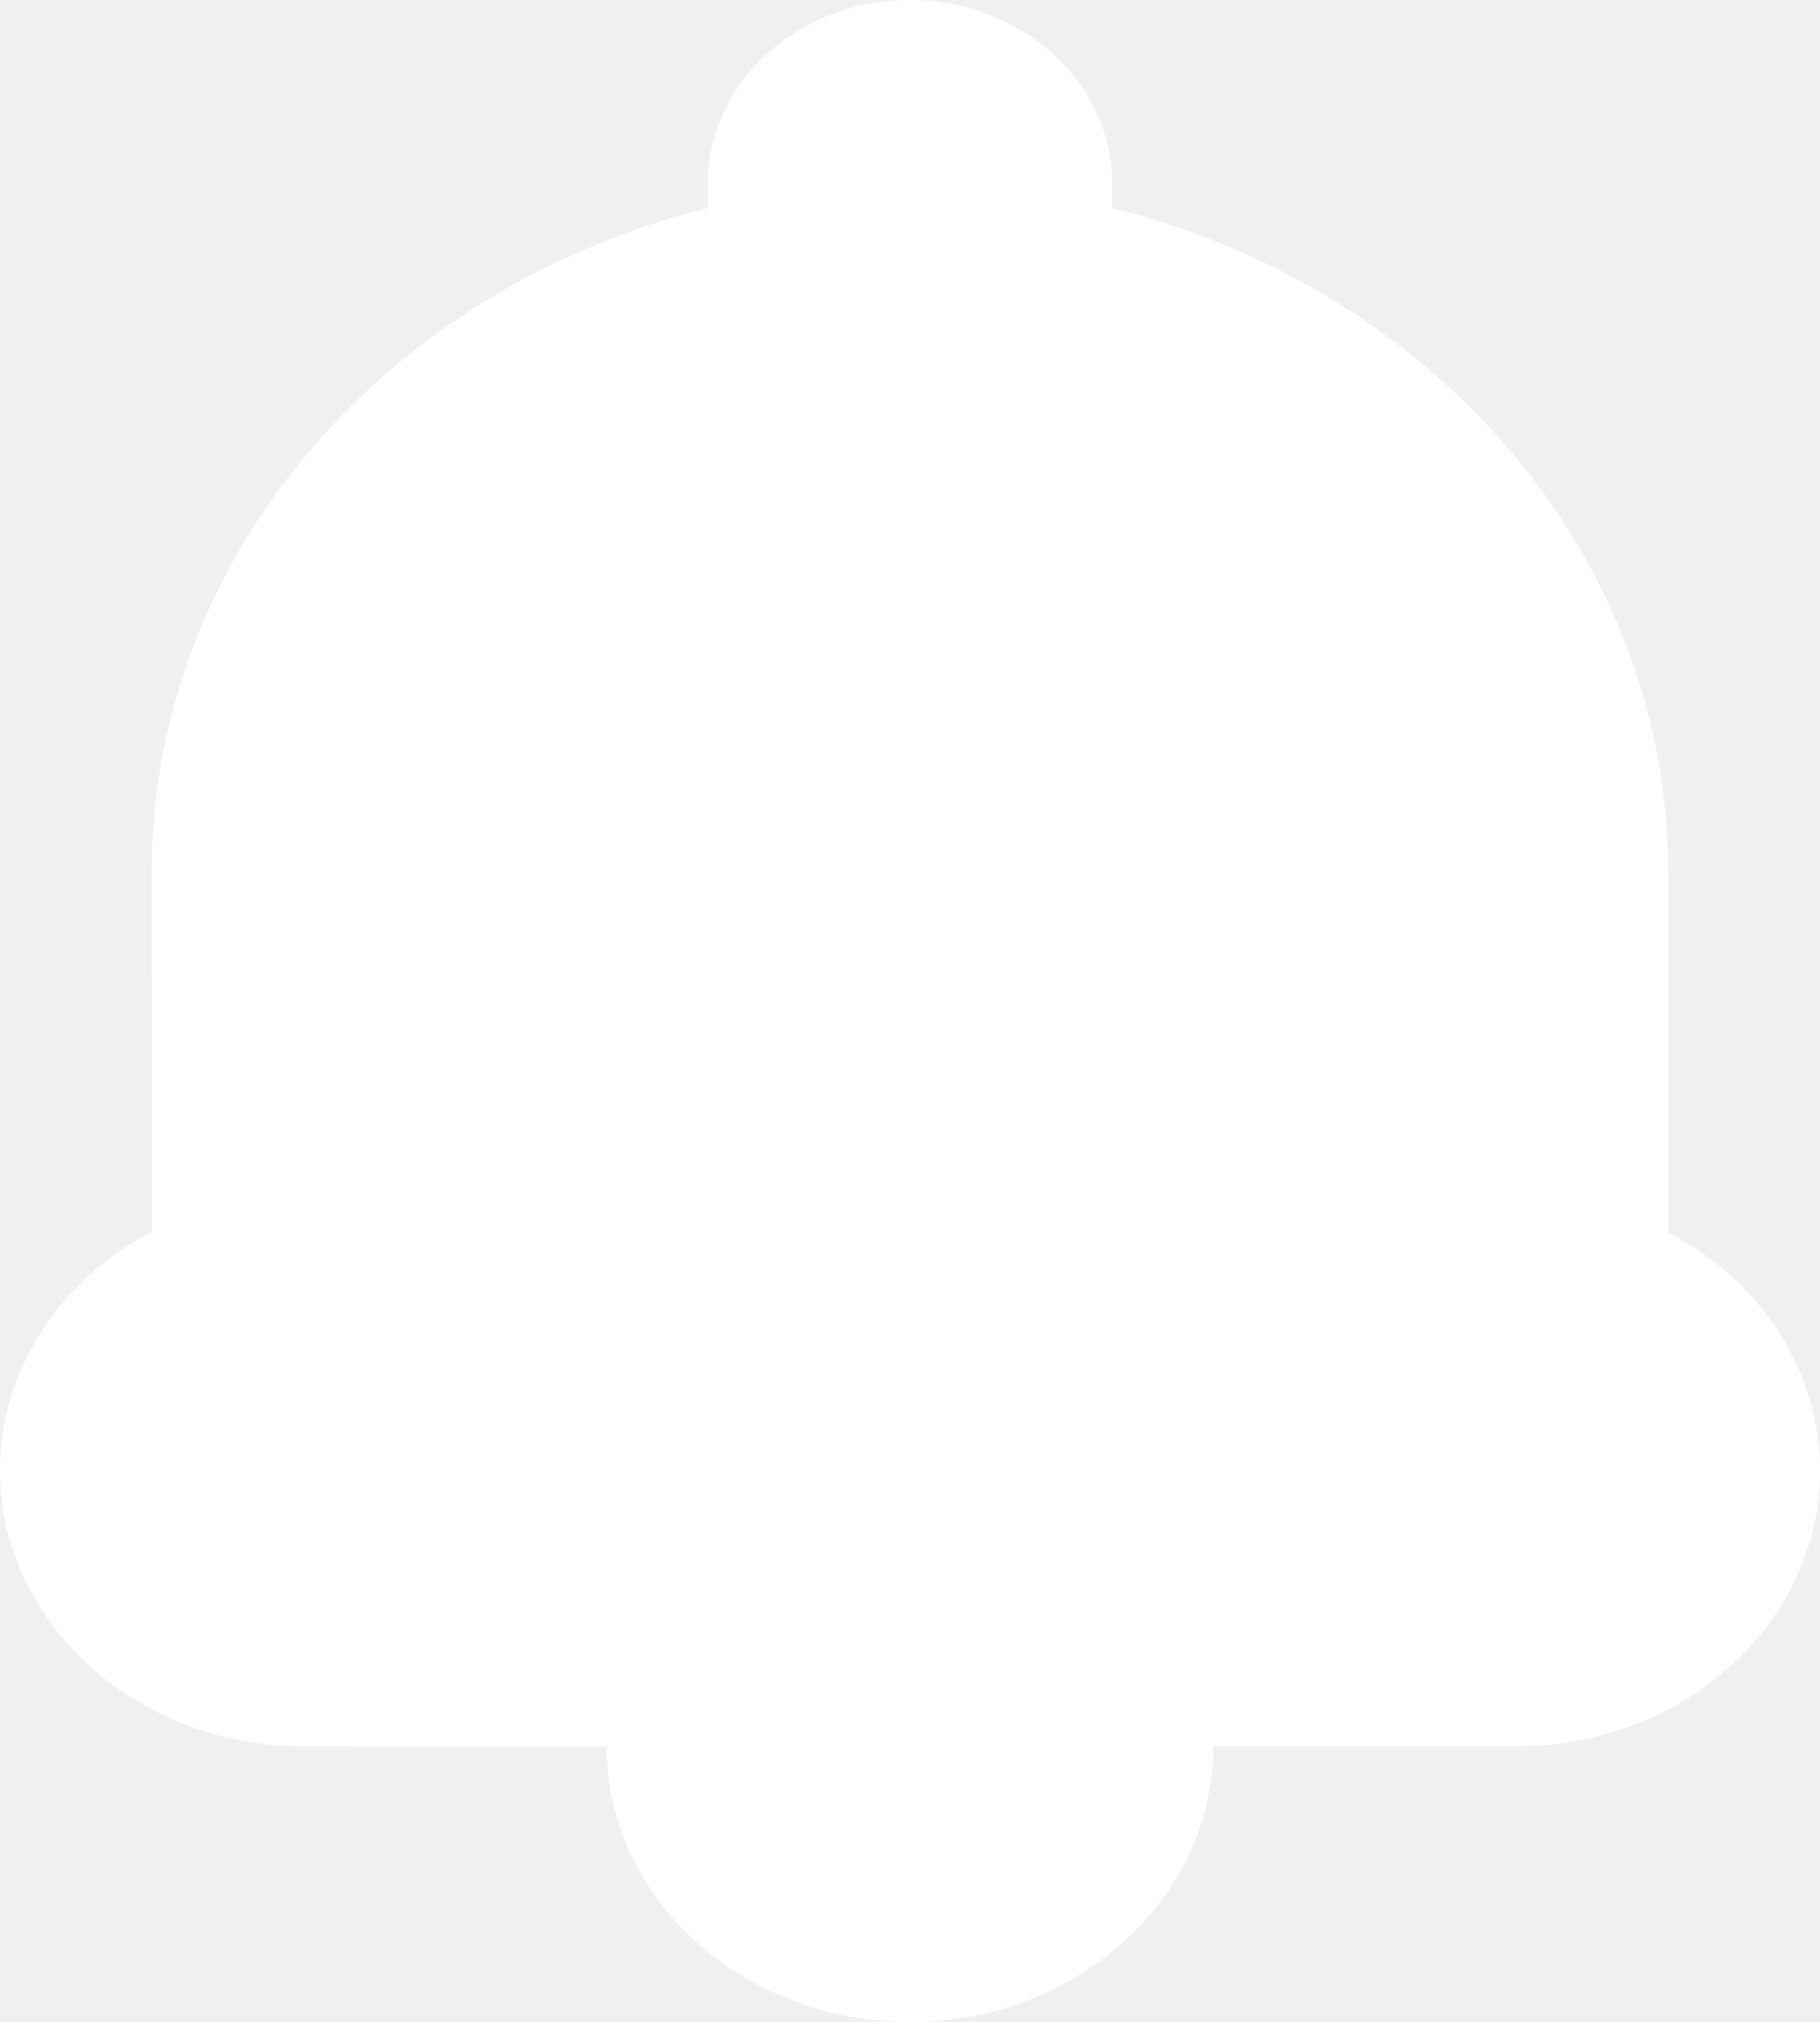
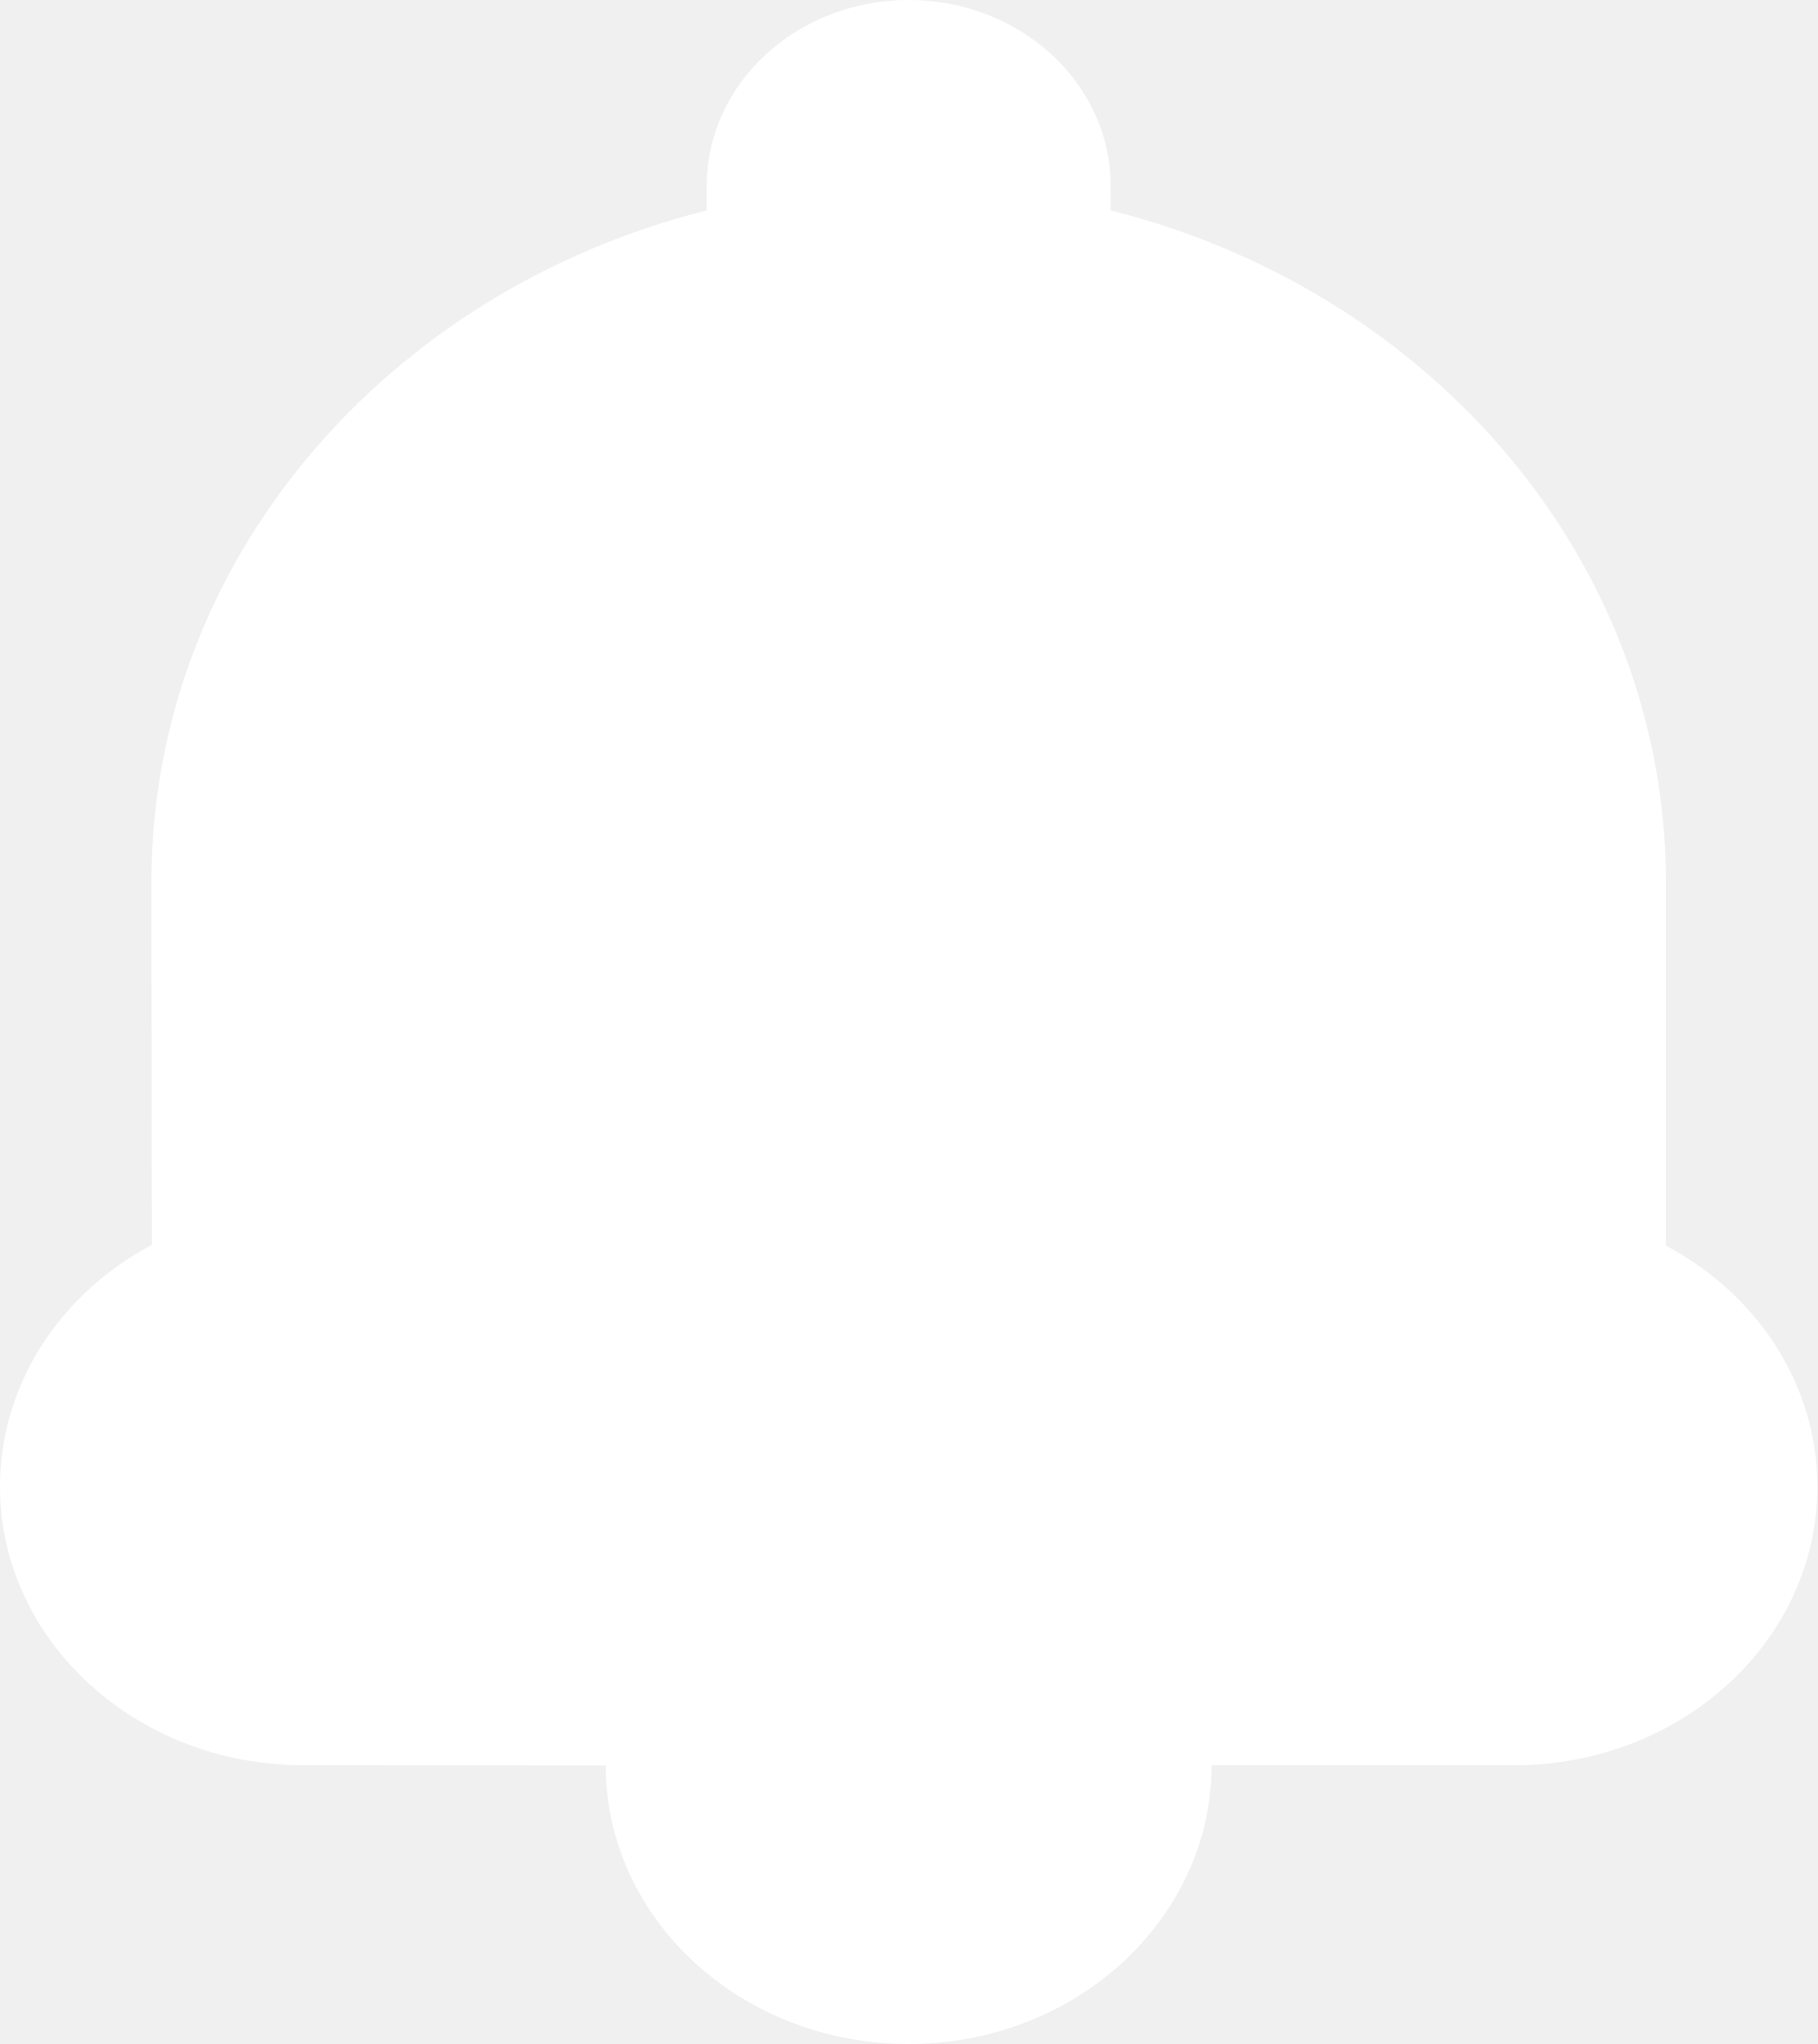
- <svg xmlns="http://www.w3.org/2000/svg" width="18px" height="20px" viewBox="0 0 18 20" version="1.1">
-   <g id="Mobile-MVP" stroke="none" stroke-width="1" fill="none" fill-rule="evenodd">
-     <g id="High-level-changes" transform="translate(-723, -954)" fill="#FFFFFF">
-       <g id="Group-19" transform="translate(112, 200)">
-         <g id="Group-18">
-           <g id="App-dock-Copy" transform="translate(386, 742)">
-             <g id="Group-2" transform="translate(35, 12)">
-               <path d="M193.002,17.273 C191.345,17.273 190,16.05 190,14.545 C190,13.547 190.595,12.656 191.504,12.181 C191.504,11.905 191.5,8.635 191.5,8.635 C191.5,5.494 193.82,2.849 197,2.059 L197,1.818 C197,0.814 197.895,0 199,0 C200.105,0 201,0.814 201,1.818 L201,2.059 C204.181,2.849 206.5,5.494 206.5,8.64 L206.5,12.189 C207.41,12.666 208,13.553 208,14.545 C208,16.052 206.657,17.273 204.998,17.273 L202,17.273 C201.998,18.779 200.652,20 199,20 C197.343,20 196,18.78 196,17.275 L193.002,17.273 Z" id="Combined-Shape" />
-             </g>
-           </g>
+ <svg xmlns="http://www.w3.org/2000/svg" width="16px" height="18px" viewBox="0 0 16 18" version="1.1">
+   <g id="Mobile" stroke="none" stroke-width="1" fill="none" fill-rule="evenodd">
+     <g id="Inbox-(m):-Empty" transform="translate(-226, -746)" fill="#FFFFFF">
+       <g id="Group-21" transform="translate(0, 734)">
+         <g id="Group-19" transform="translate(38, 12)">
+           <path d="M190.669,15.545 C189.196,15.545 188,14.445 188,13.091 C188,12.192 188.529,11.391 189.337,10.963 C189.337,10.714 189.333,7.772 189.333,7.772 C189.333,4.944 191.395,2.564 194.222,1.853 L194.222,1.636 C194.222,0.733 195.018,0 196,0 C196.982,0 197.778,0.733 197.778,1.636 L197.778,1.853 C200.605,2.564 202.667,4.944 202.667,7.776 L202.667,10.97 C203.476,11.4 204,12.198 204,13.091 C204,14.447 202.806,15.545 201.331,15.545 L198.667,15.545 C198.665,16.901 197.469,18 196,18 C194.527,18 193.333,16.902 193.333,15.547 L190.669,15.545 Z" id="Combined-Shape" />
        </g>
      </g>
    </g>
  </g>
</svg>
